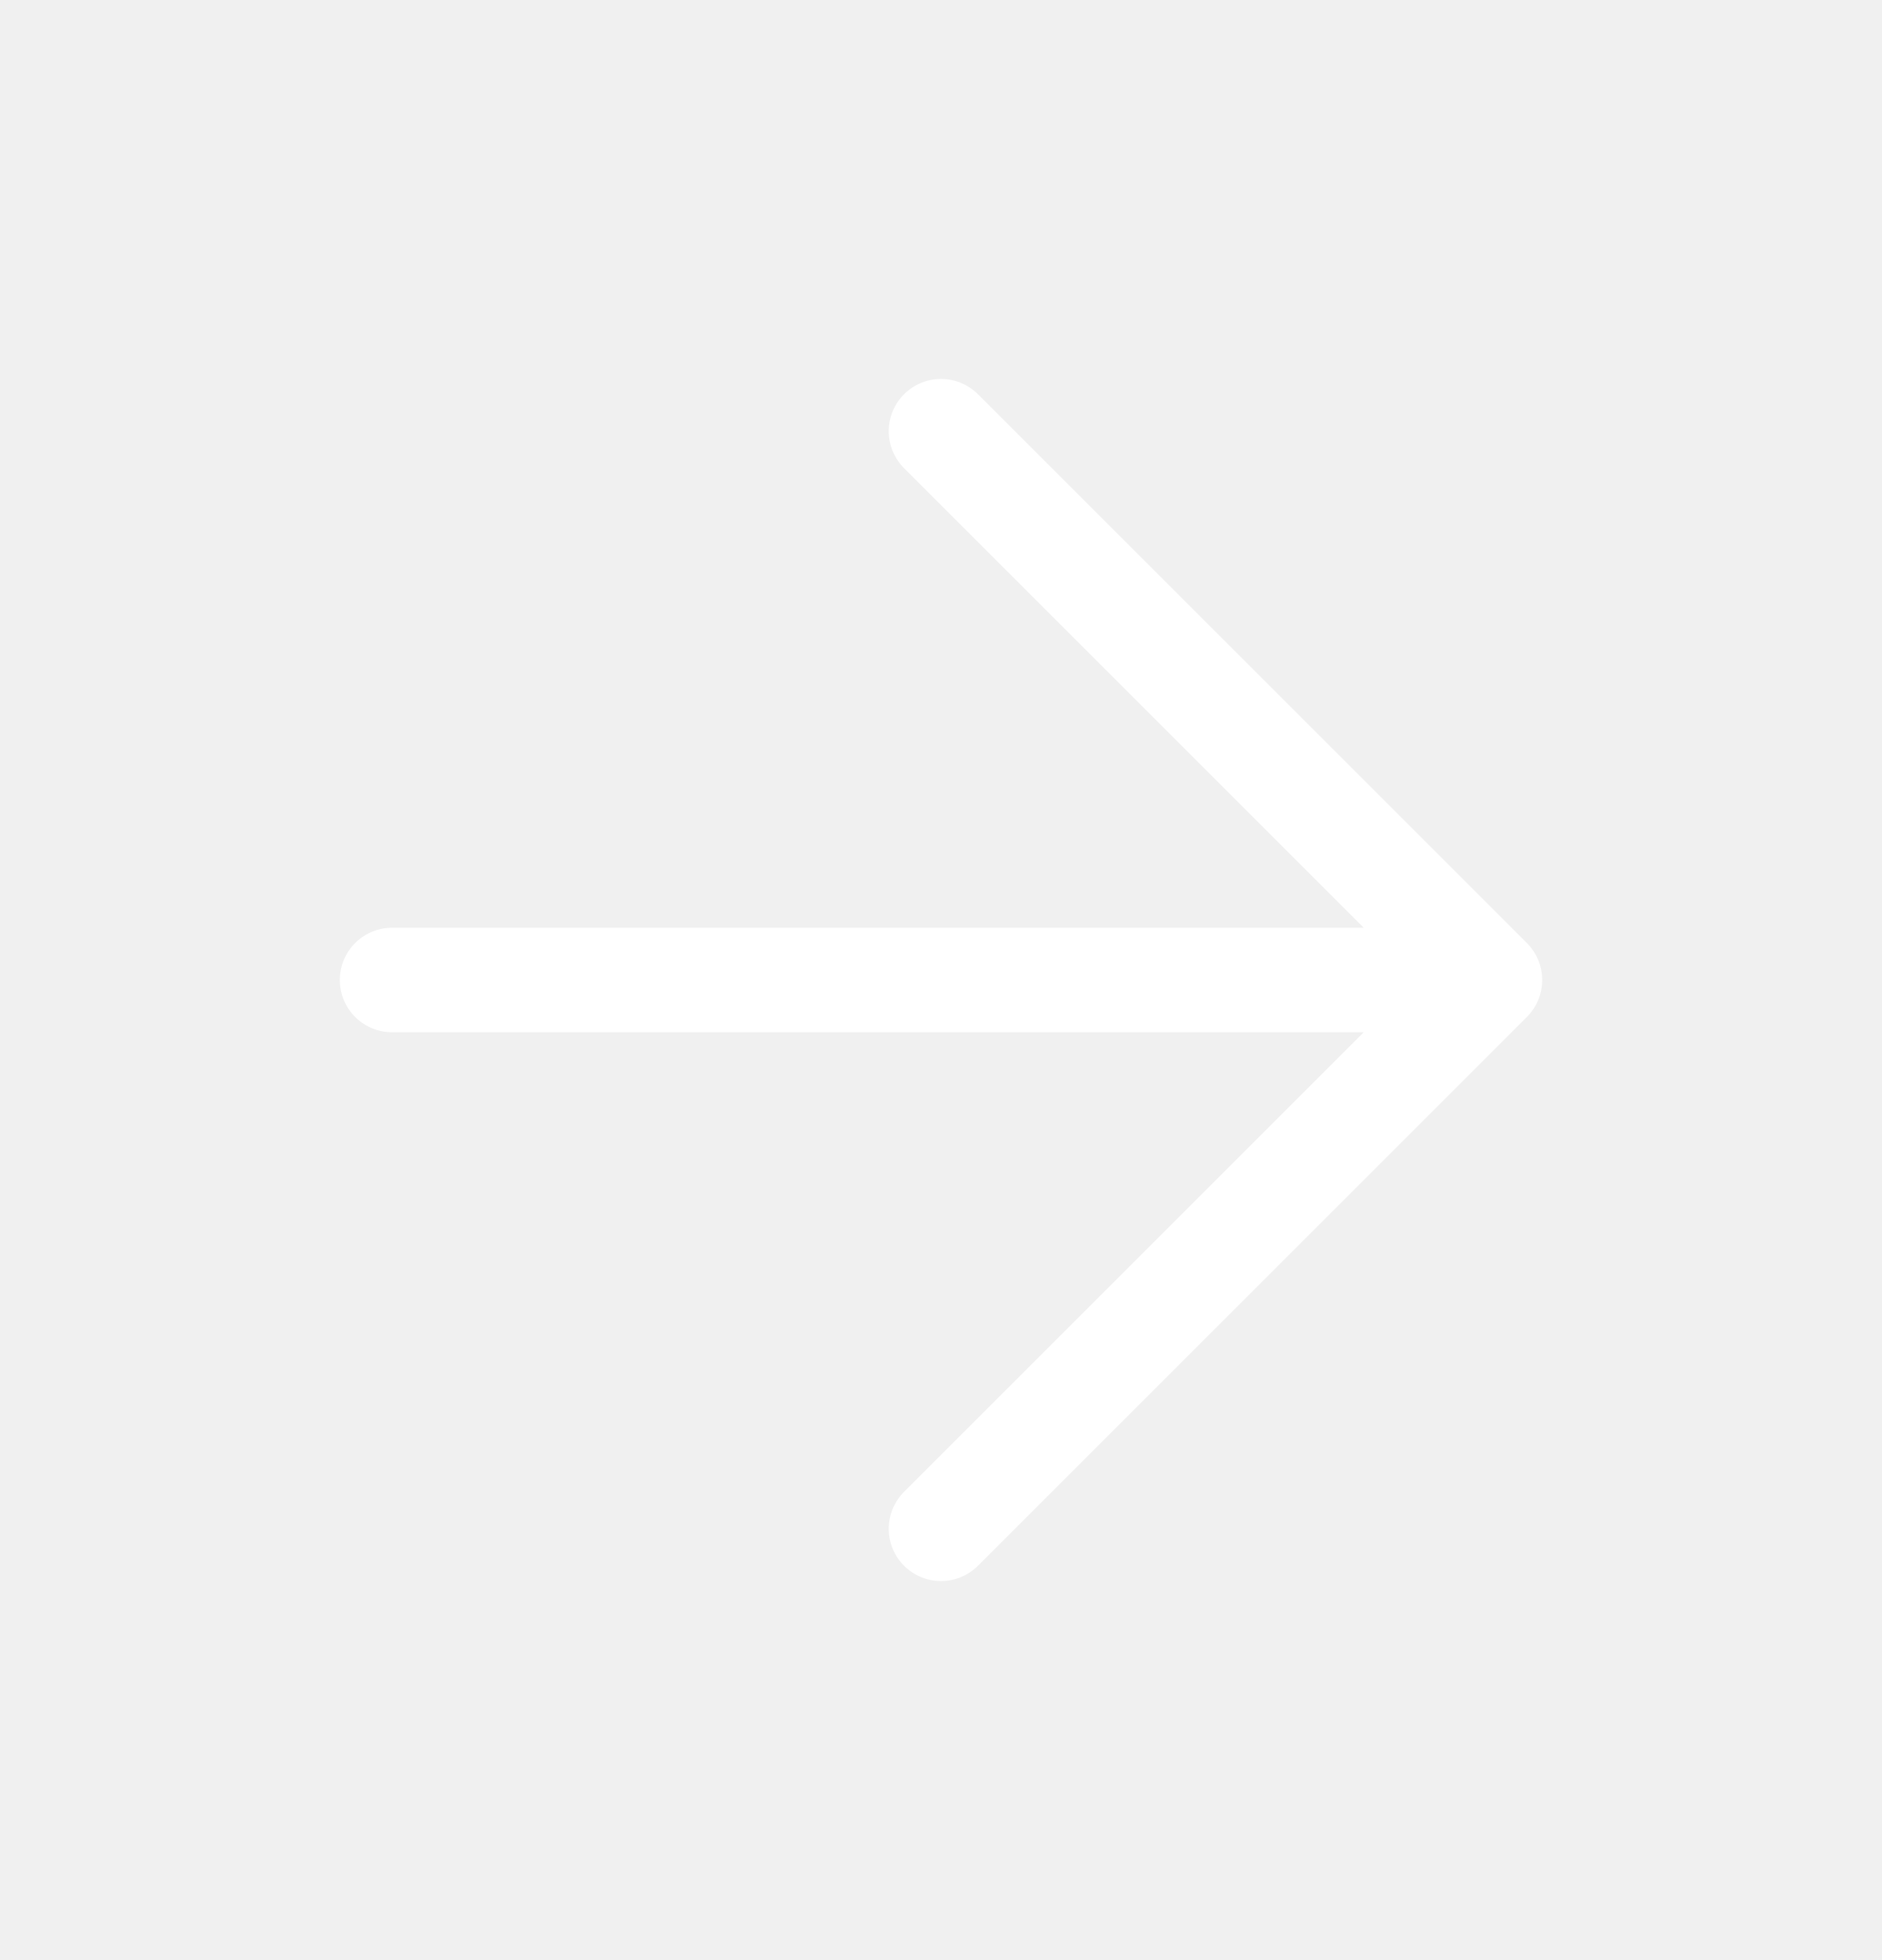
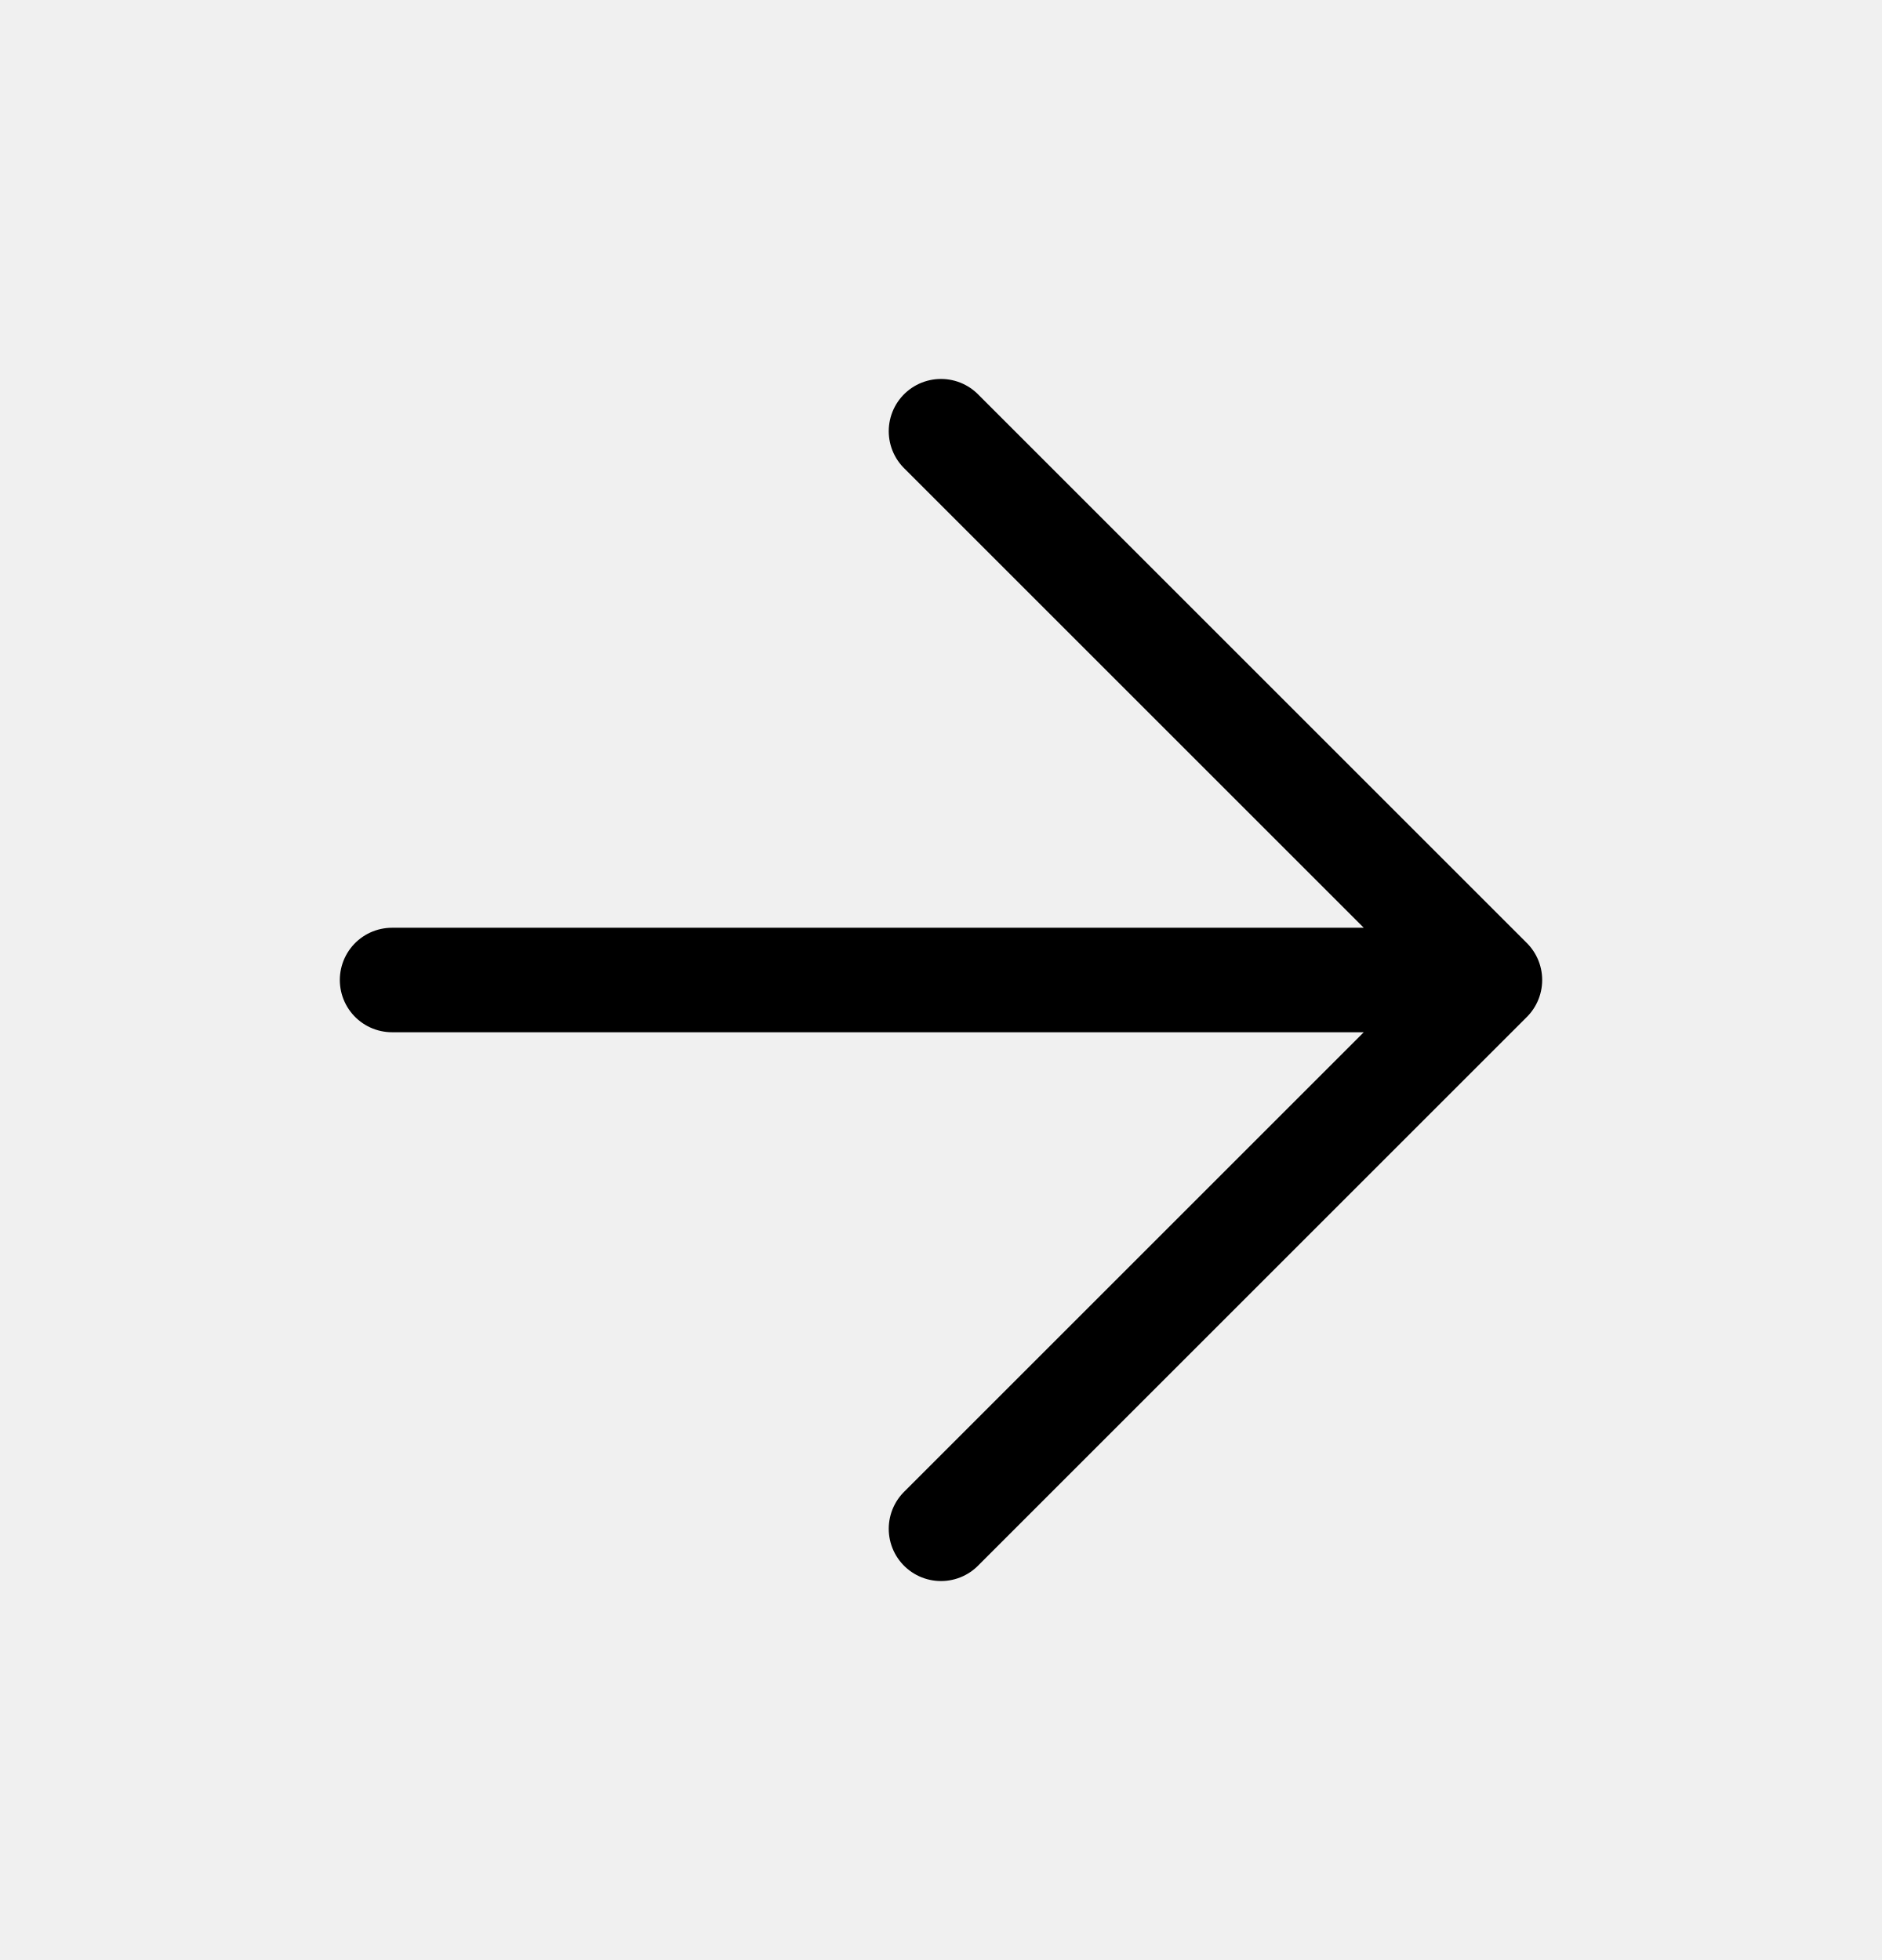
<svg xmlns="http://www.w3.org/2000/svg" width="24" height="25" viewBox="0 0 24 25" fill="none">
-   <path d="M5 12.5H19M19 12.5L12 5.5M19 12.5L12 19.5" stroke="white" stroke-width="1.333" stroke-linecap="round" stroke-linejoin="round" />
+   <path d="M5 12.5H19M19 12.5L12 5.5M19 12.5L12 19.5" stroke="currentColor" stroke-width="1.333" stroke-linecap="round" stroke-linejoin="round" />
</svg>
